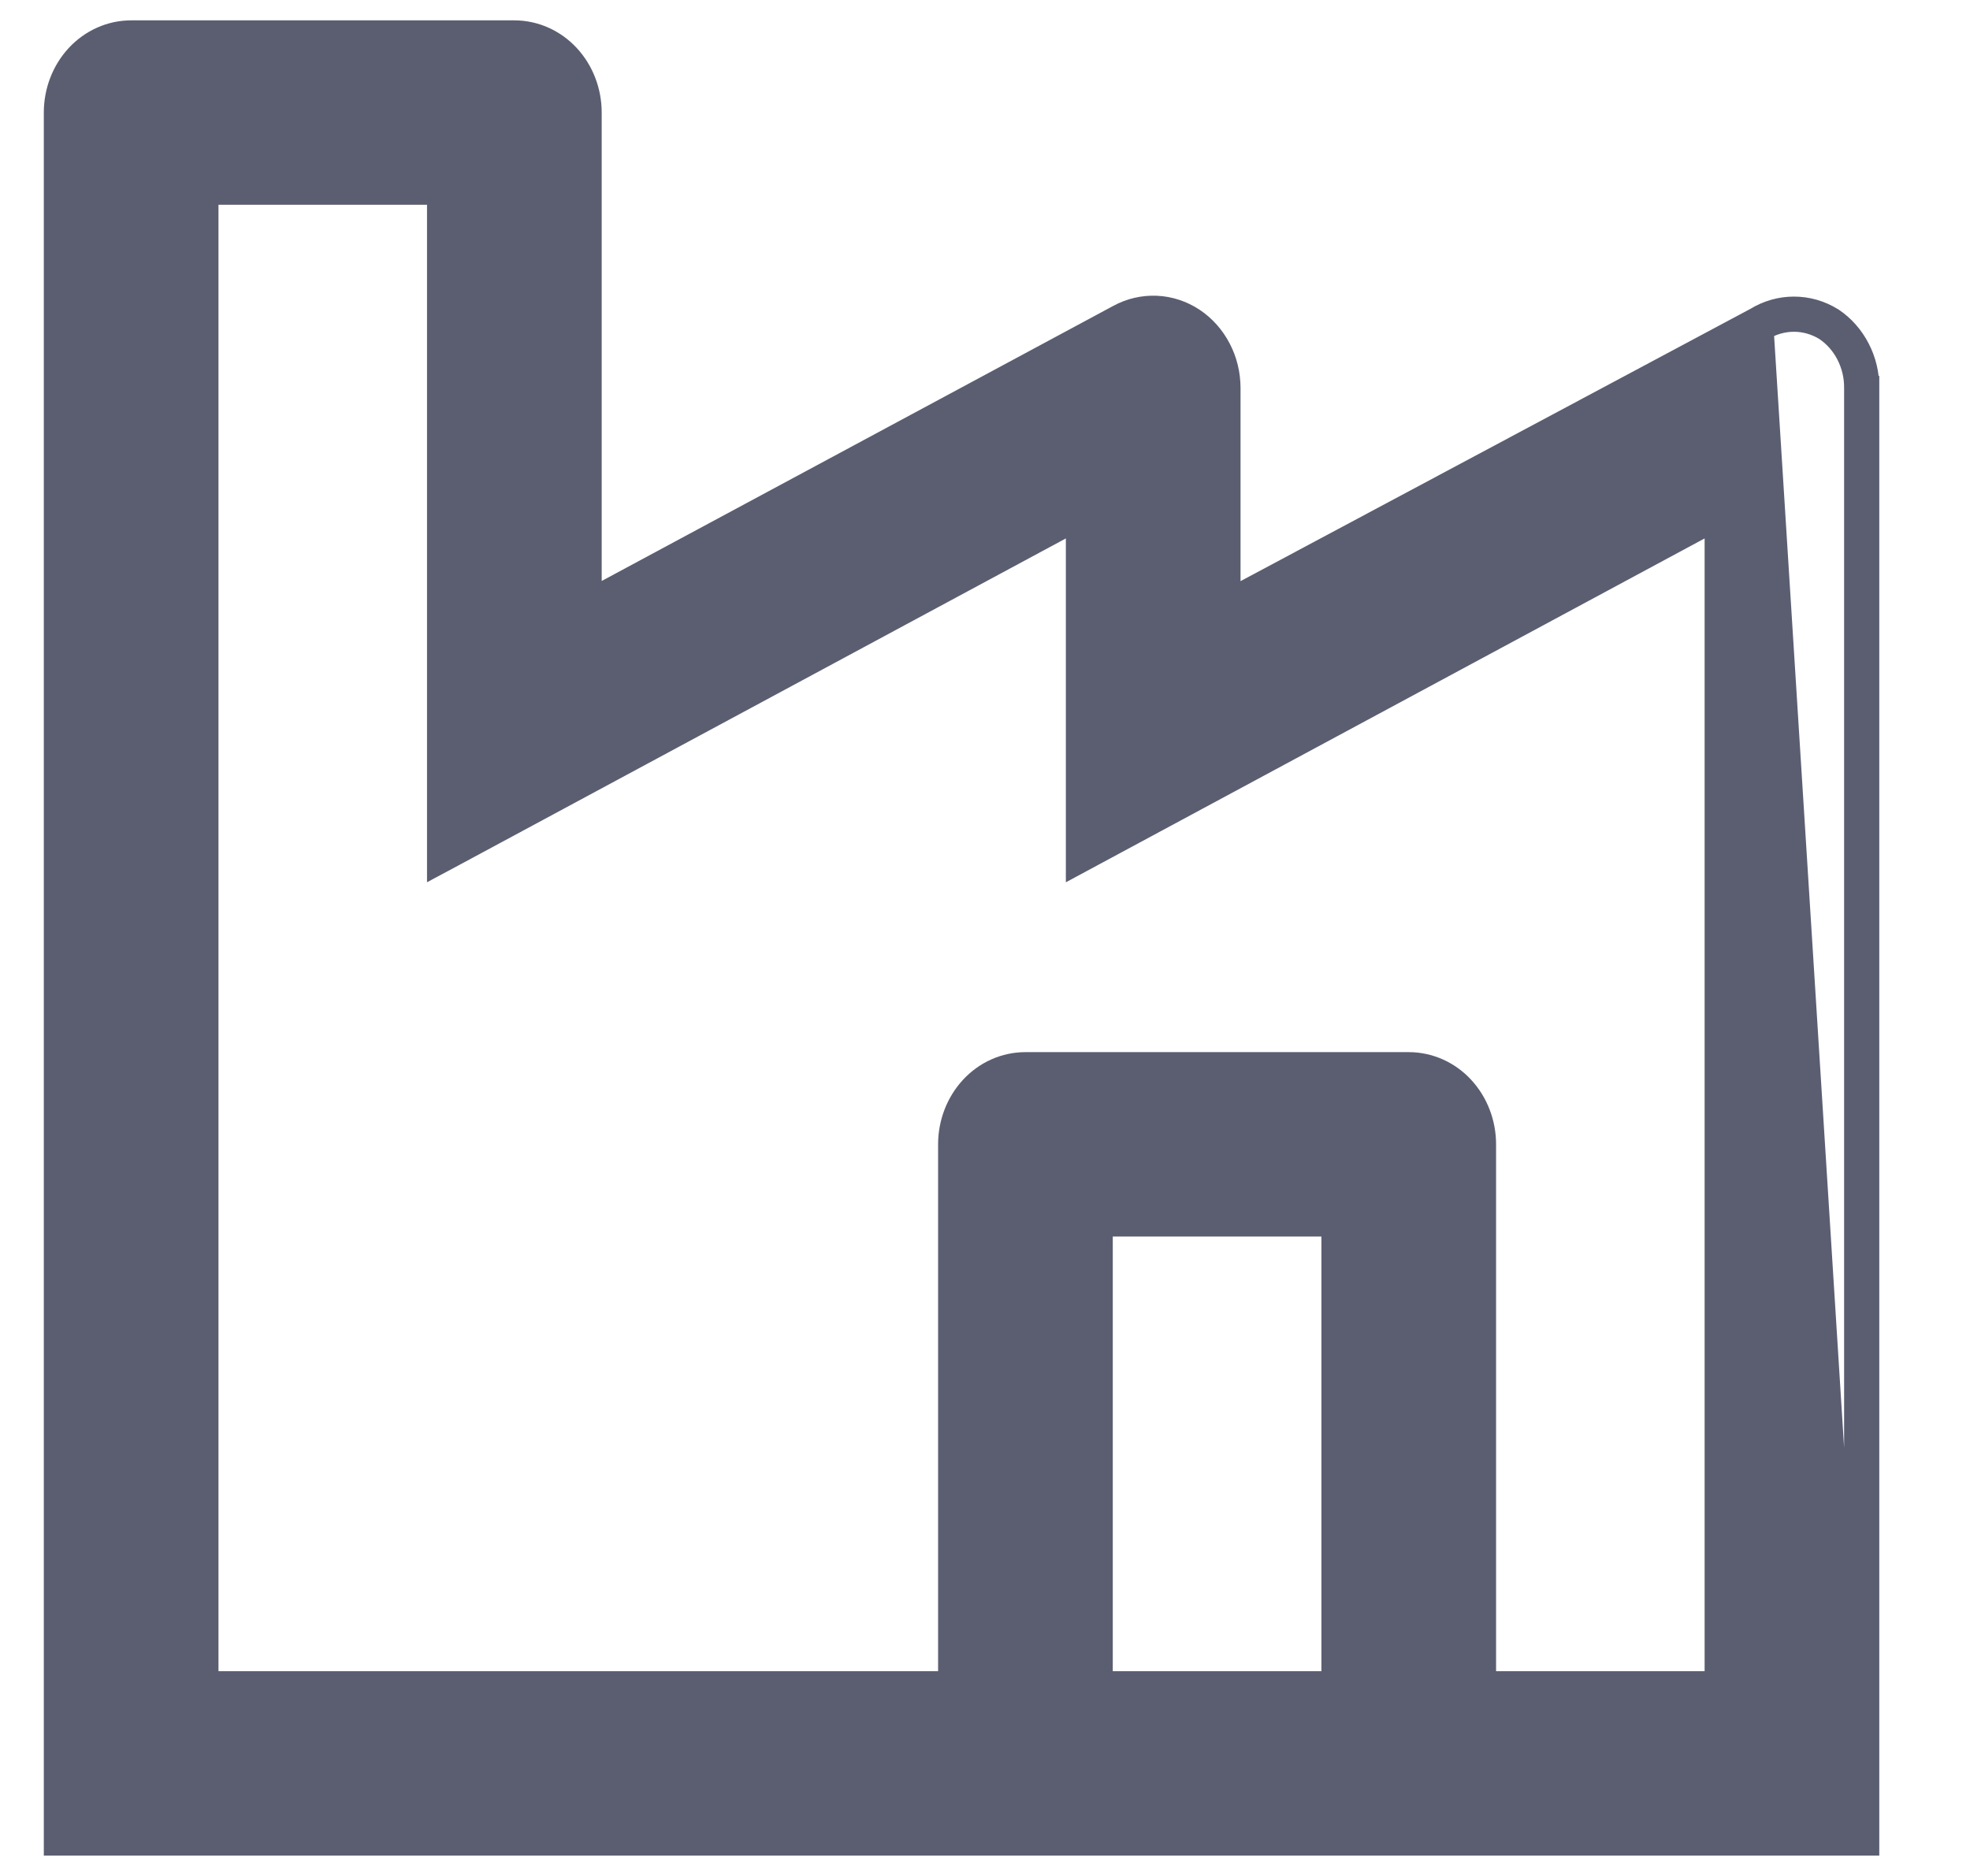
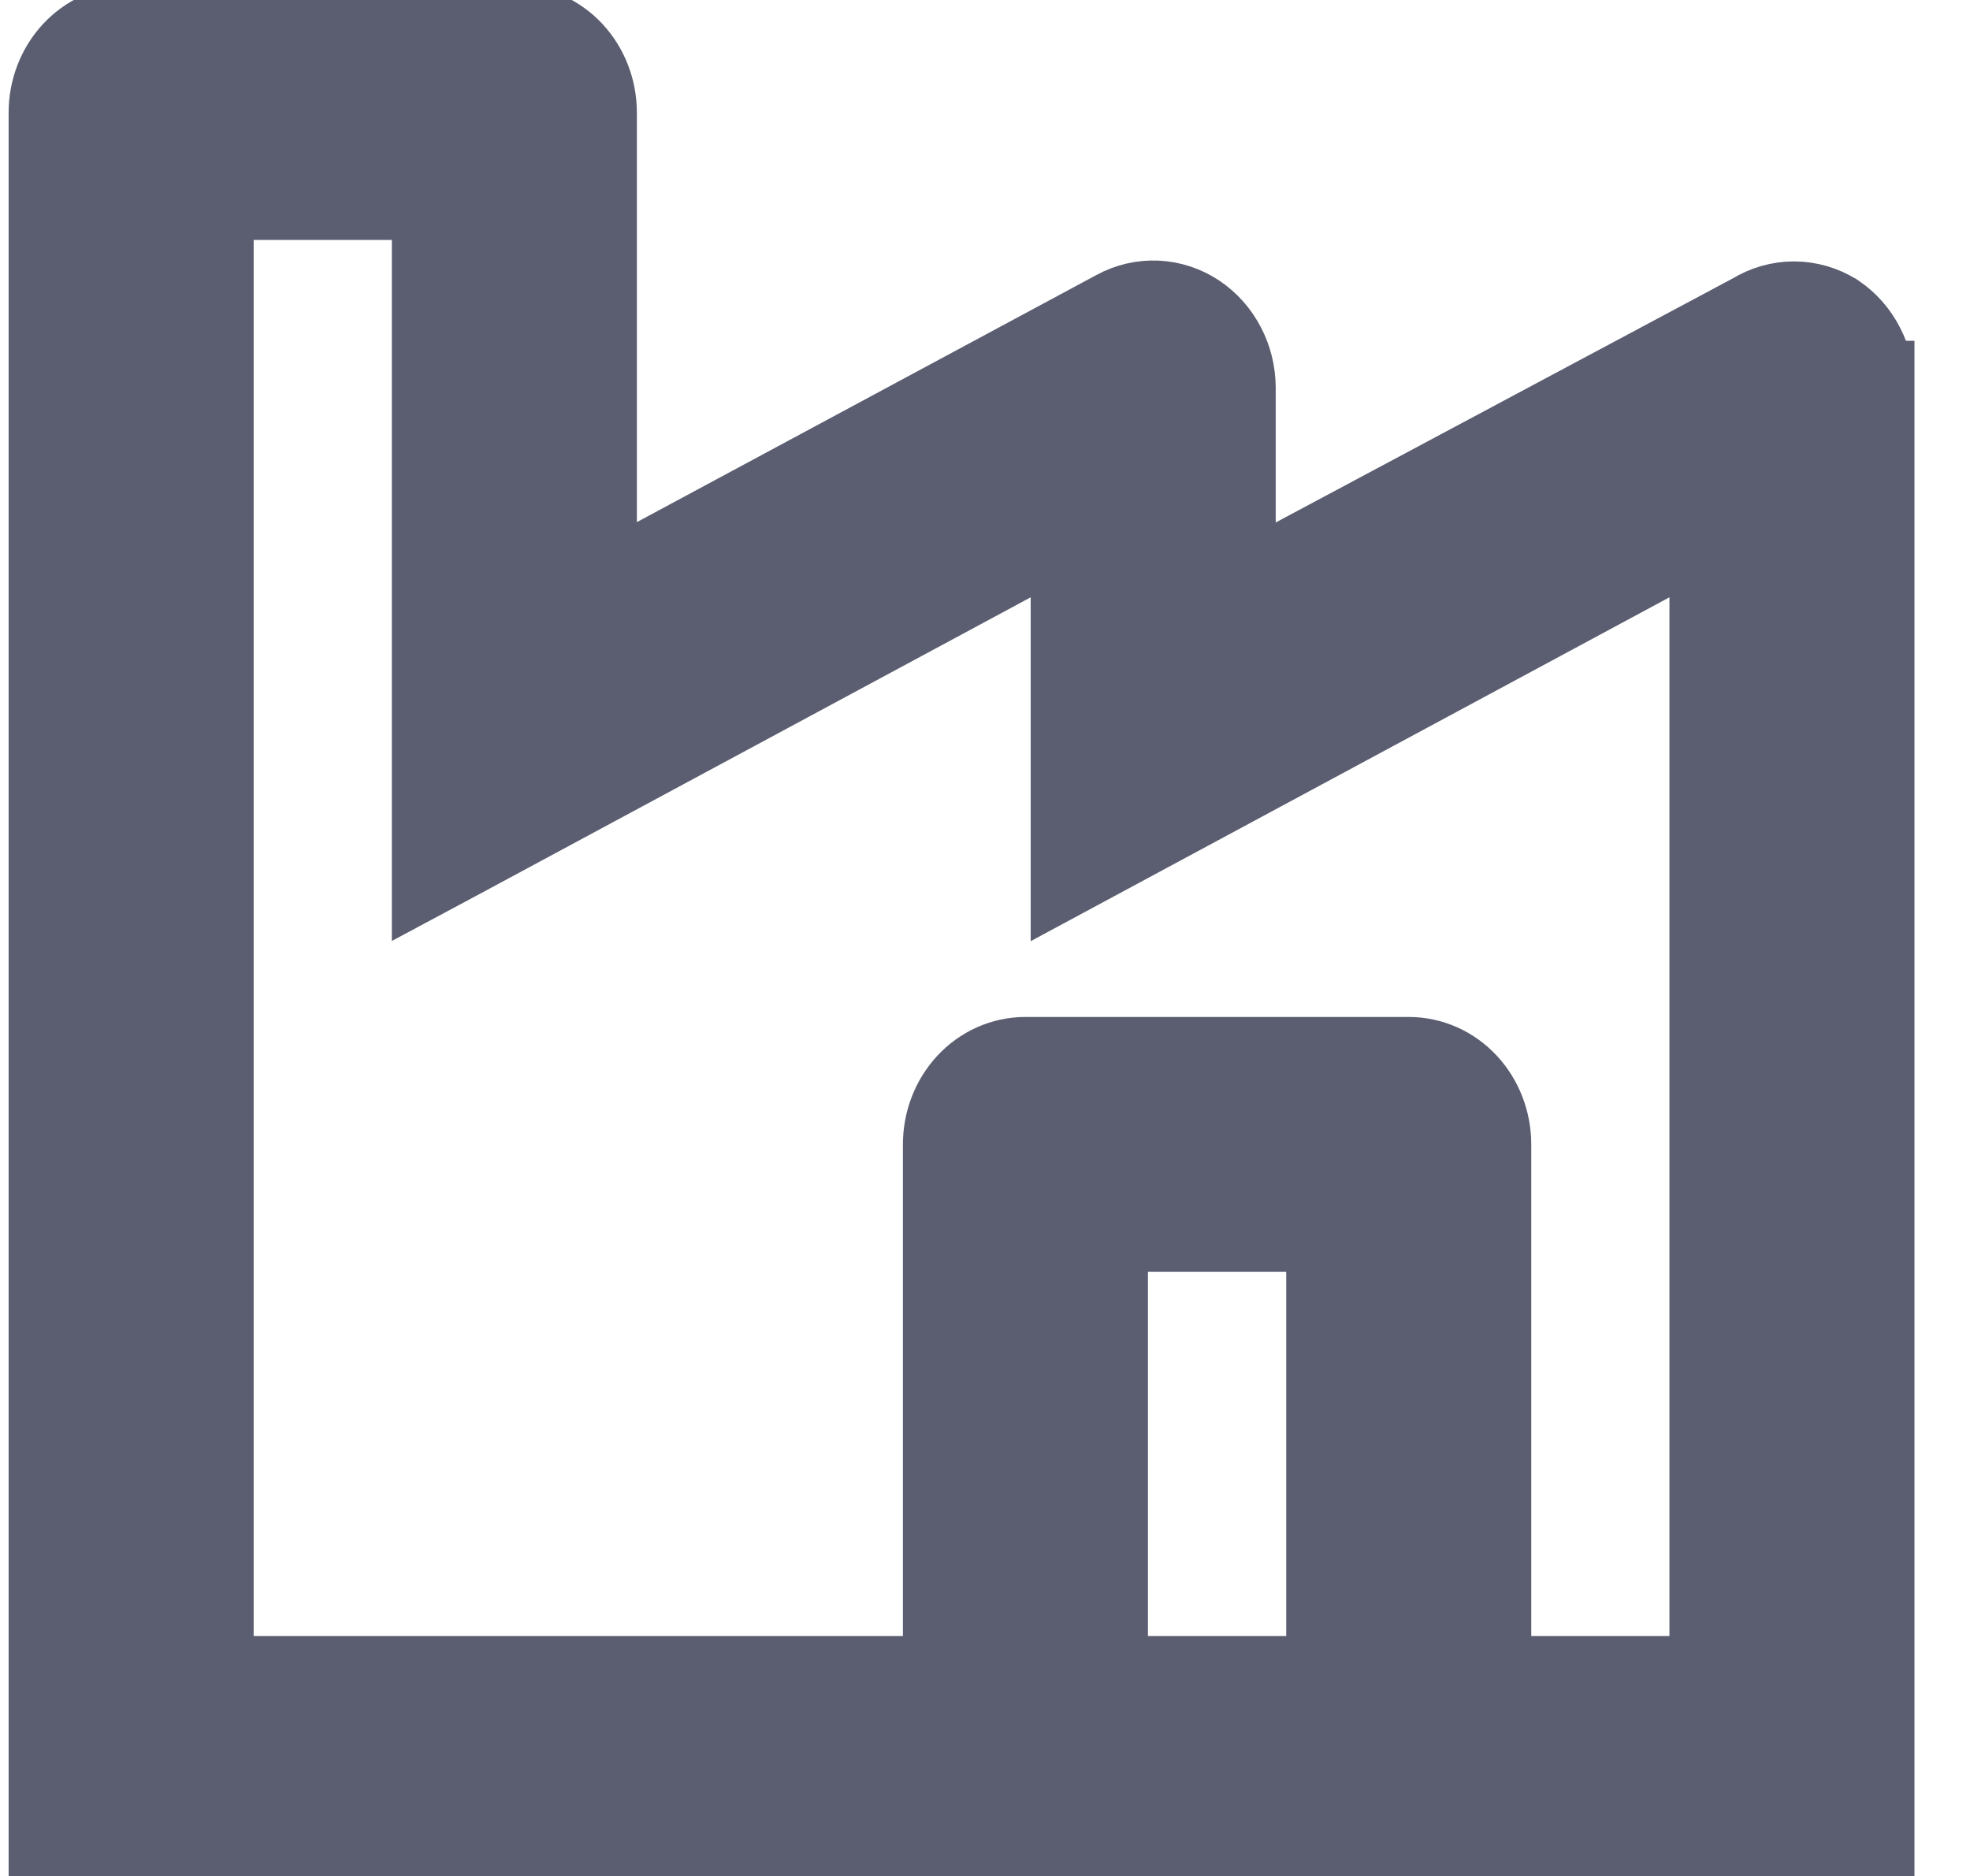
<svg xmlns="http://www.w3.org/2000/svg" width="21" height="20" viewBox="0 0 21 20" fill="none">
-   <path d="M19.908 4.134C19.909 3.989 19.875 3.847 19.809 3.72C19.744 3.593 19.649 3.485 19.533 3.406L19.533 3.406L19.529 3.404C19.406 3.327 19.266 3.287 19.123 3.287C18.981 3.287 18.842 3.327 18.72 3.402L13.099 6.404L13.099 4.133L13.099 4.133C13.098 3.988 13.064 3.846 12.997 3.719C12.931 3.592 12.835 3.484 12.718 3.406C12.601 3.329 12.466 3.284 12.327 3.278C12.188 3.272 12.05 3.304 11.927 3.371C11.927 3.371 11.927 3.371 11.927 3.371L6.289 6.403V1.2C6.289 0.975 6.206 0.758 6.056 0.596C5.906 0.435 5.7 0.342 5.483 0.342H1.398C1.181 0.342 0.975 0.435 0.825 0.596C0.675 0.758 0.592 0.975 0.592 1.2V19.533V19.658H0.717H19.783H19.908V19.533V4.134ZM19.908 4.134L19.783 4.133M19.908 4.134V4.133H19.783M19.783 4.133V19.408L18.782 3.51C18.886 3.446 19.003 3.412 19.123 3.412C19.242 3.412 19.36 3.446 19.463 3.51C19.561 3.576 19.642 3.668 19.698 3.777C19.754 3.886 19.784 4.009 19.783 4.133ZM4.862 9.098L11.487 5.531V8.988V9.197L11.671 9.098L18.296 5.531V17.942H15.823V12.2C15.823 11.975 15.74 11.758 15.59 11.596C15.44 11.434 15.233 11.342 15.017 11.342H10.931C10.714 11.342 10.508 11.434 10.358 11.596C10.208 11.758 10.125 11.975 10.125 12.2V17.942H2.204V2.058H4.677V8.988V9.197L4.862 9.098ZM11.737 17.942V13.058H14.211V17.942H11.737Z" fill="#5B5E71" stroke="#5B5E71" stroke-width="0.25" />
+   <path d="M19.908 4.134C19.909 3.989 19.875 3.847 19.809 3.72C19.744 3.593 19.649 3.485 19.533 3.406L19.533 3.406L19.529 3.404C19.406 3.327 19.266 3.287 19.123 3.287C18.981 3.287 18.842 3.327 18.72 3.402L13.099 6.404L13.099 4.133L13.099 4.133C13.098 3.988 13.064 3.846 12.997 3.719C12.931 3.592 12.835 3.484 12.718 3.406C12.601 3.329 12.466 3.284 12.327 3.278C12.188 3.272 12.05 3.304 11.927 3.371C11.927 3.371 11.927 3.371 11.927 3.371L6.289 6.403V1.2C6.289 0.975 6.206 0.758 6.056 0.596C5.906 0.435 5.7 0.342 5.483 0.342H1.398C1.181 0.342 0.975 0.435 0.825 0.596C0.675 0.758 0.592 0.975 0.592 1.2V19.533V19.658H0.717H19.783H19.908V19.533V4.134ZM19.908 4.134L19.783 4.133M19.908 4.134V4.133H19.783M19.783 4.133V19.408L18.782 3.51C18.886 3.446 19.003 3.412 19.123 3.412C19.242 3.412 19.36 3.446 19.463 3.51C19.561 3.576 19.642 3.668 19.698 3.777C19.754 3.886 19.784 4.009 19.783 4.133ZM4.862 9.098L11.487 5.531V8.988V9.197L11.671 9.098L18.296 5.531V17.942H15.823V12.2C15.823 11.975 15.74 11.758 15.59 11.596C15.44 11.434 15.233 11.342 15.017 11.342H10.931C10.714 11.342 10.508 11.434 10.358 11.596C10.208 11.758 10.125 11.975 10.125 12.2V17.942H2.204V2.058H4.677V8.988V9.197L4.862 9.098ZM11.737 17.942V13.058H14.211V17.942H11.737Z" fill="#5B5E71" stroke="#5B5E71" strokeWidth="0.25" />
</svg>
